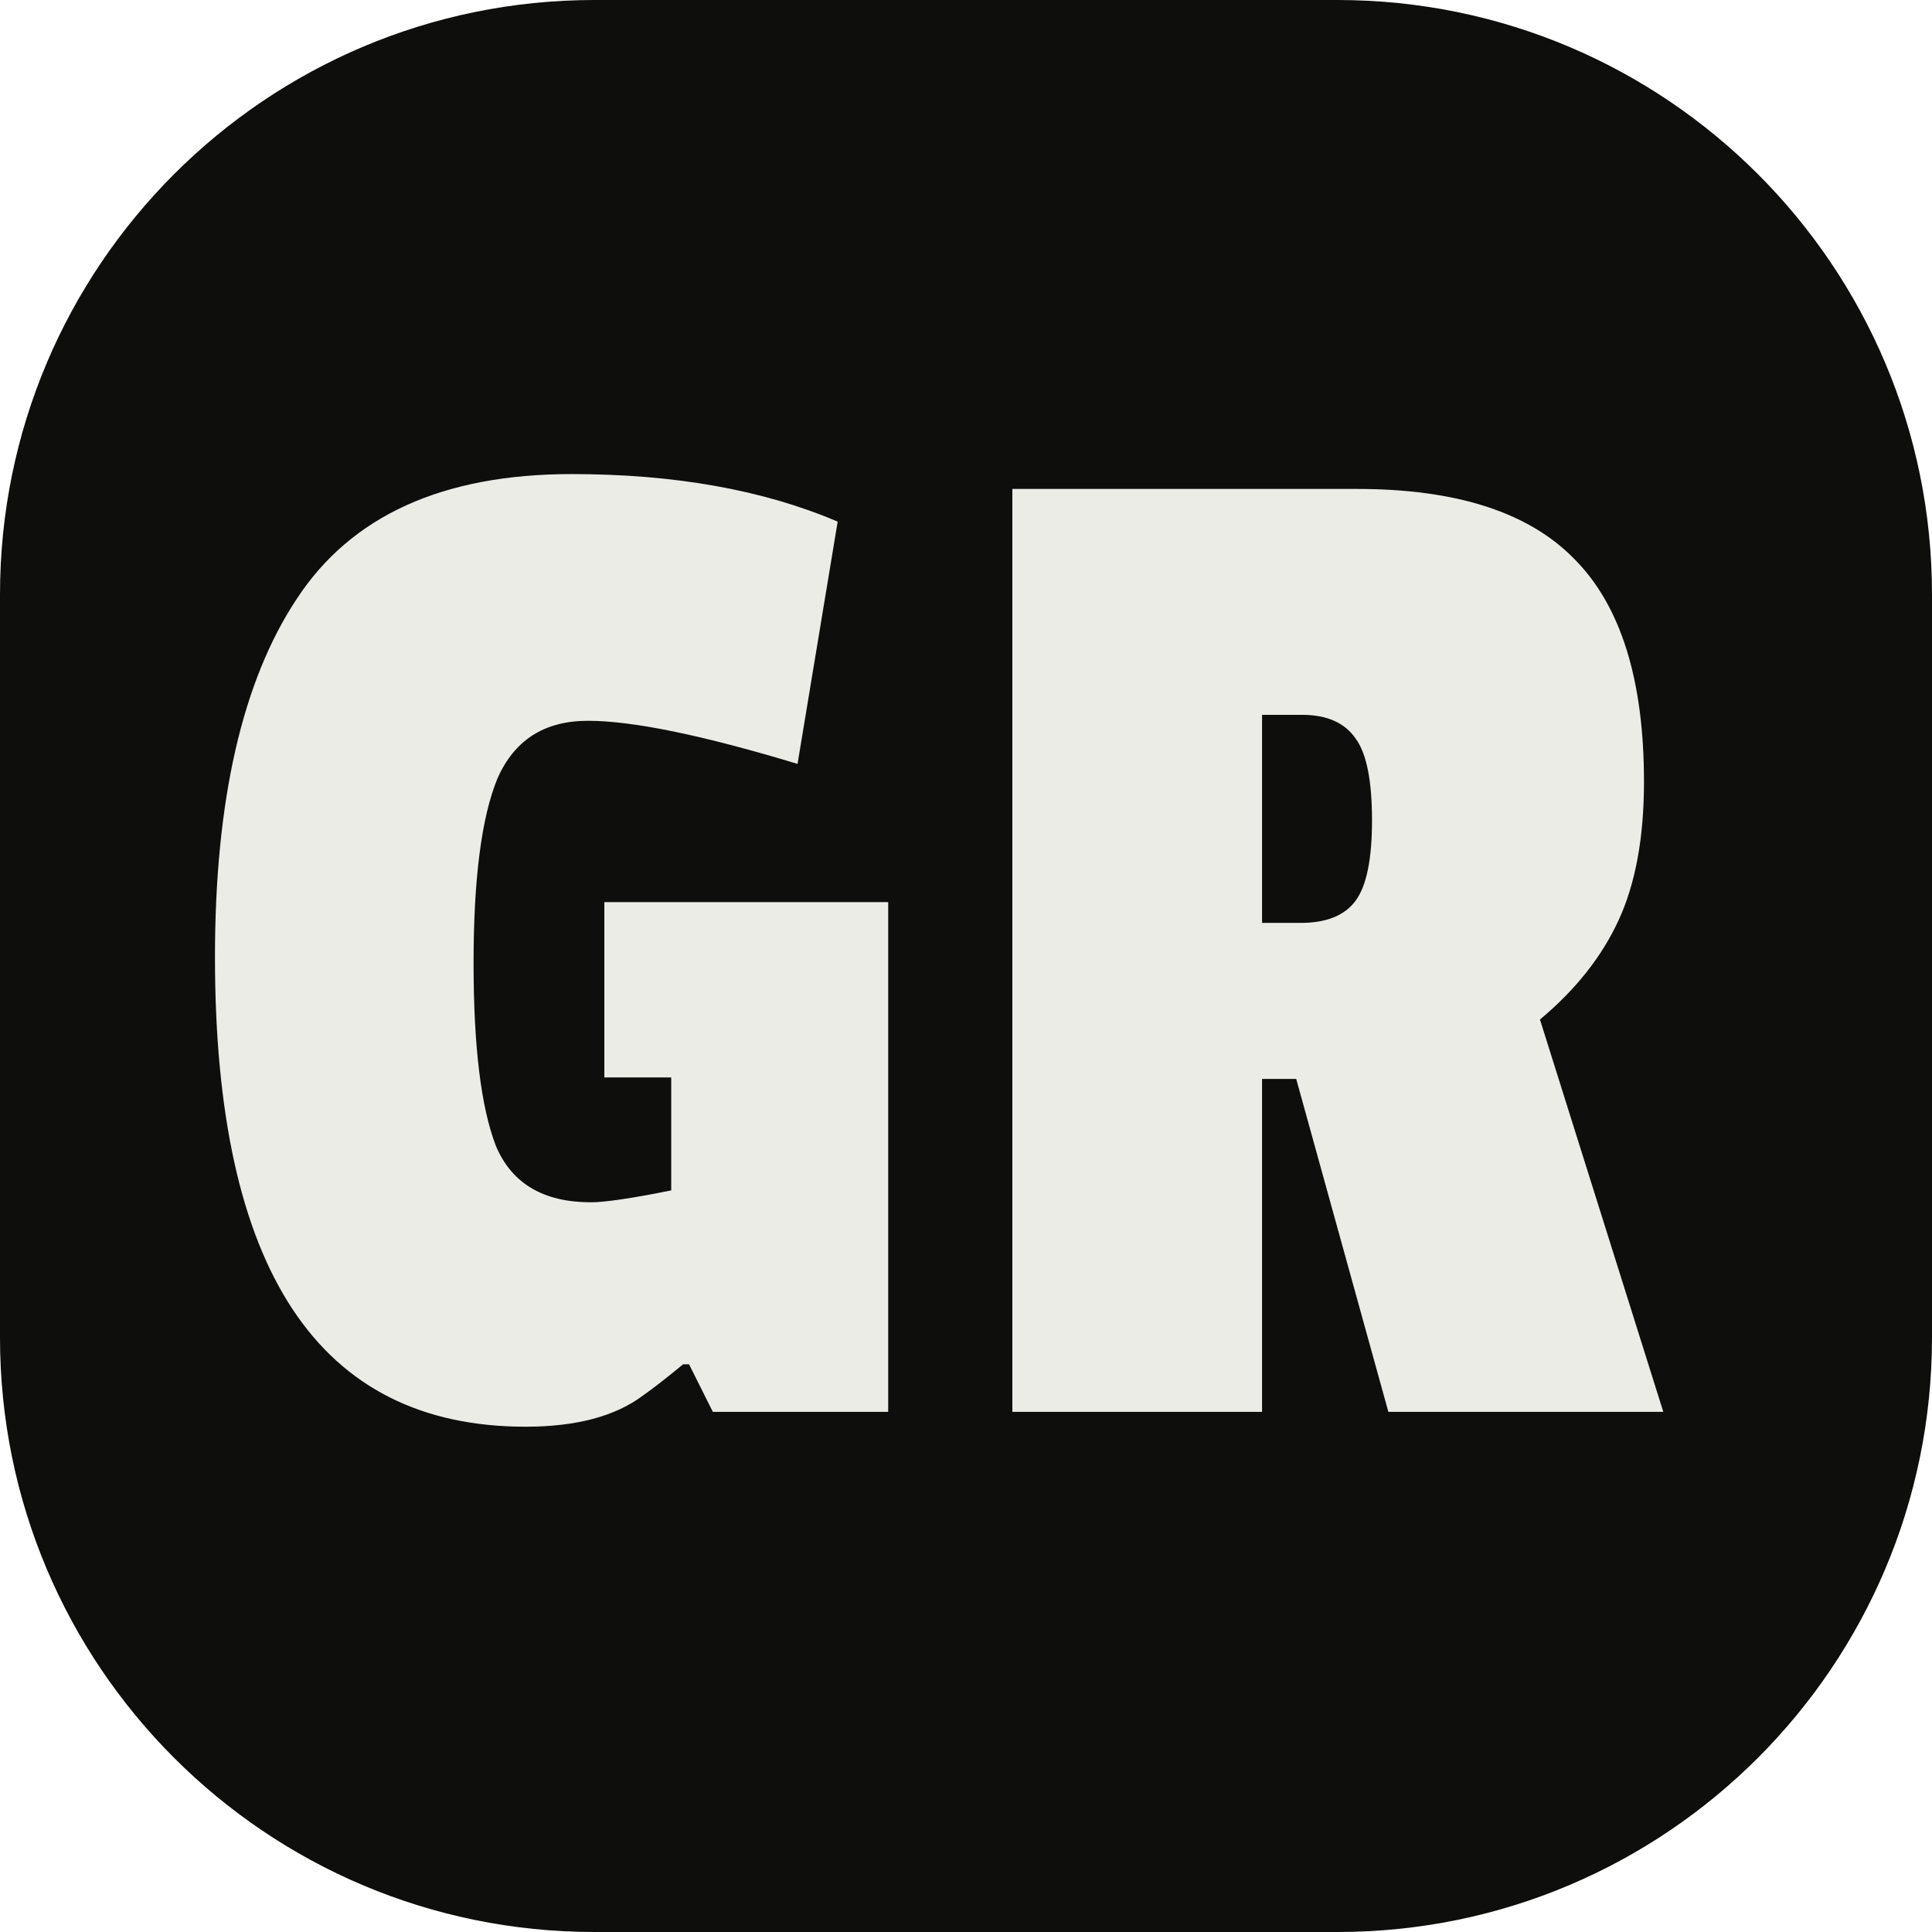
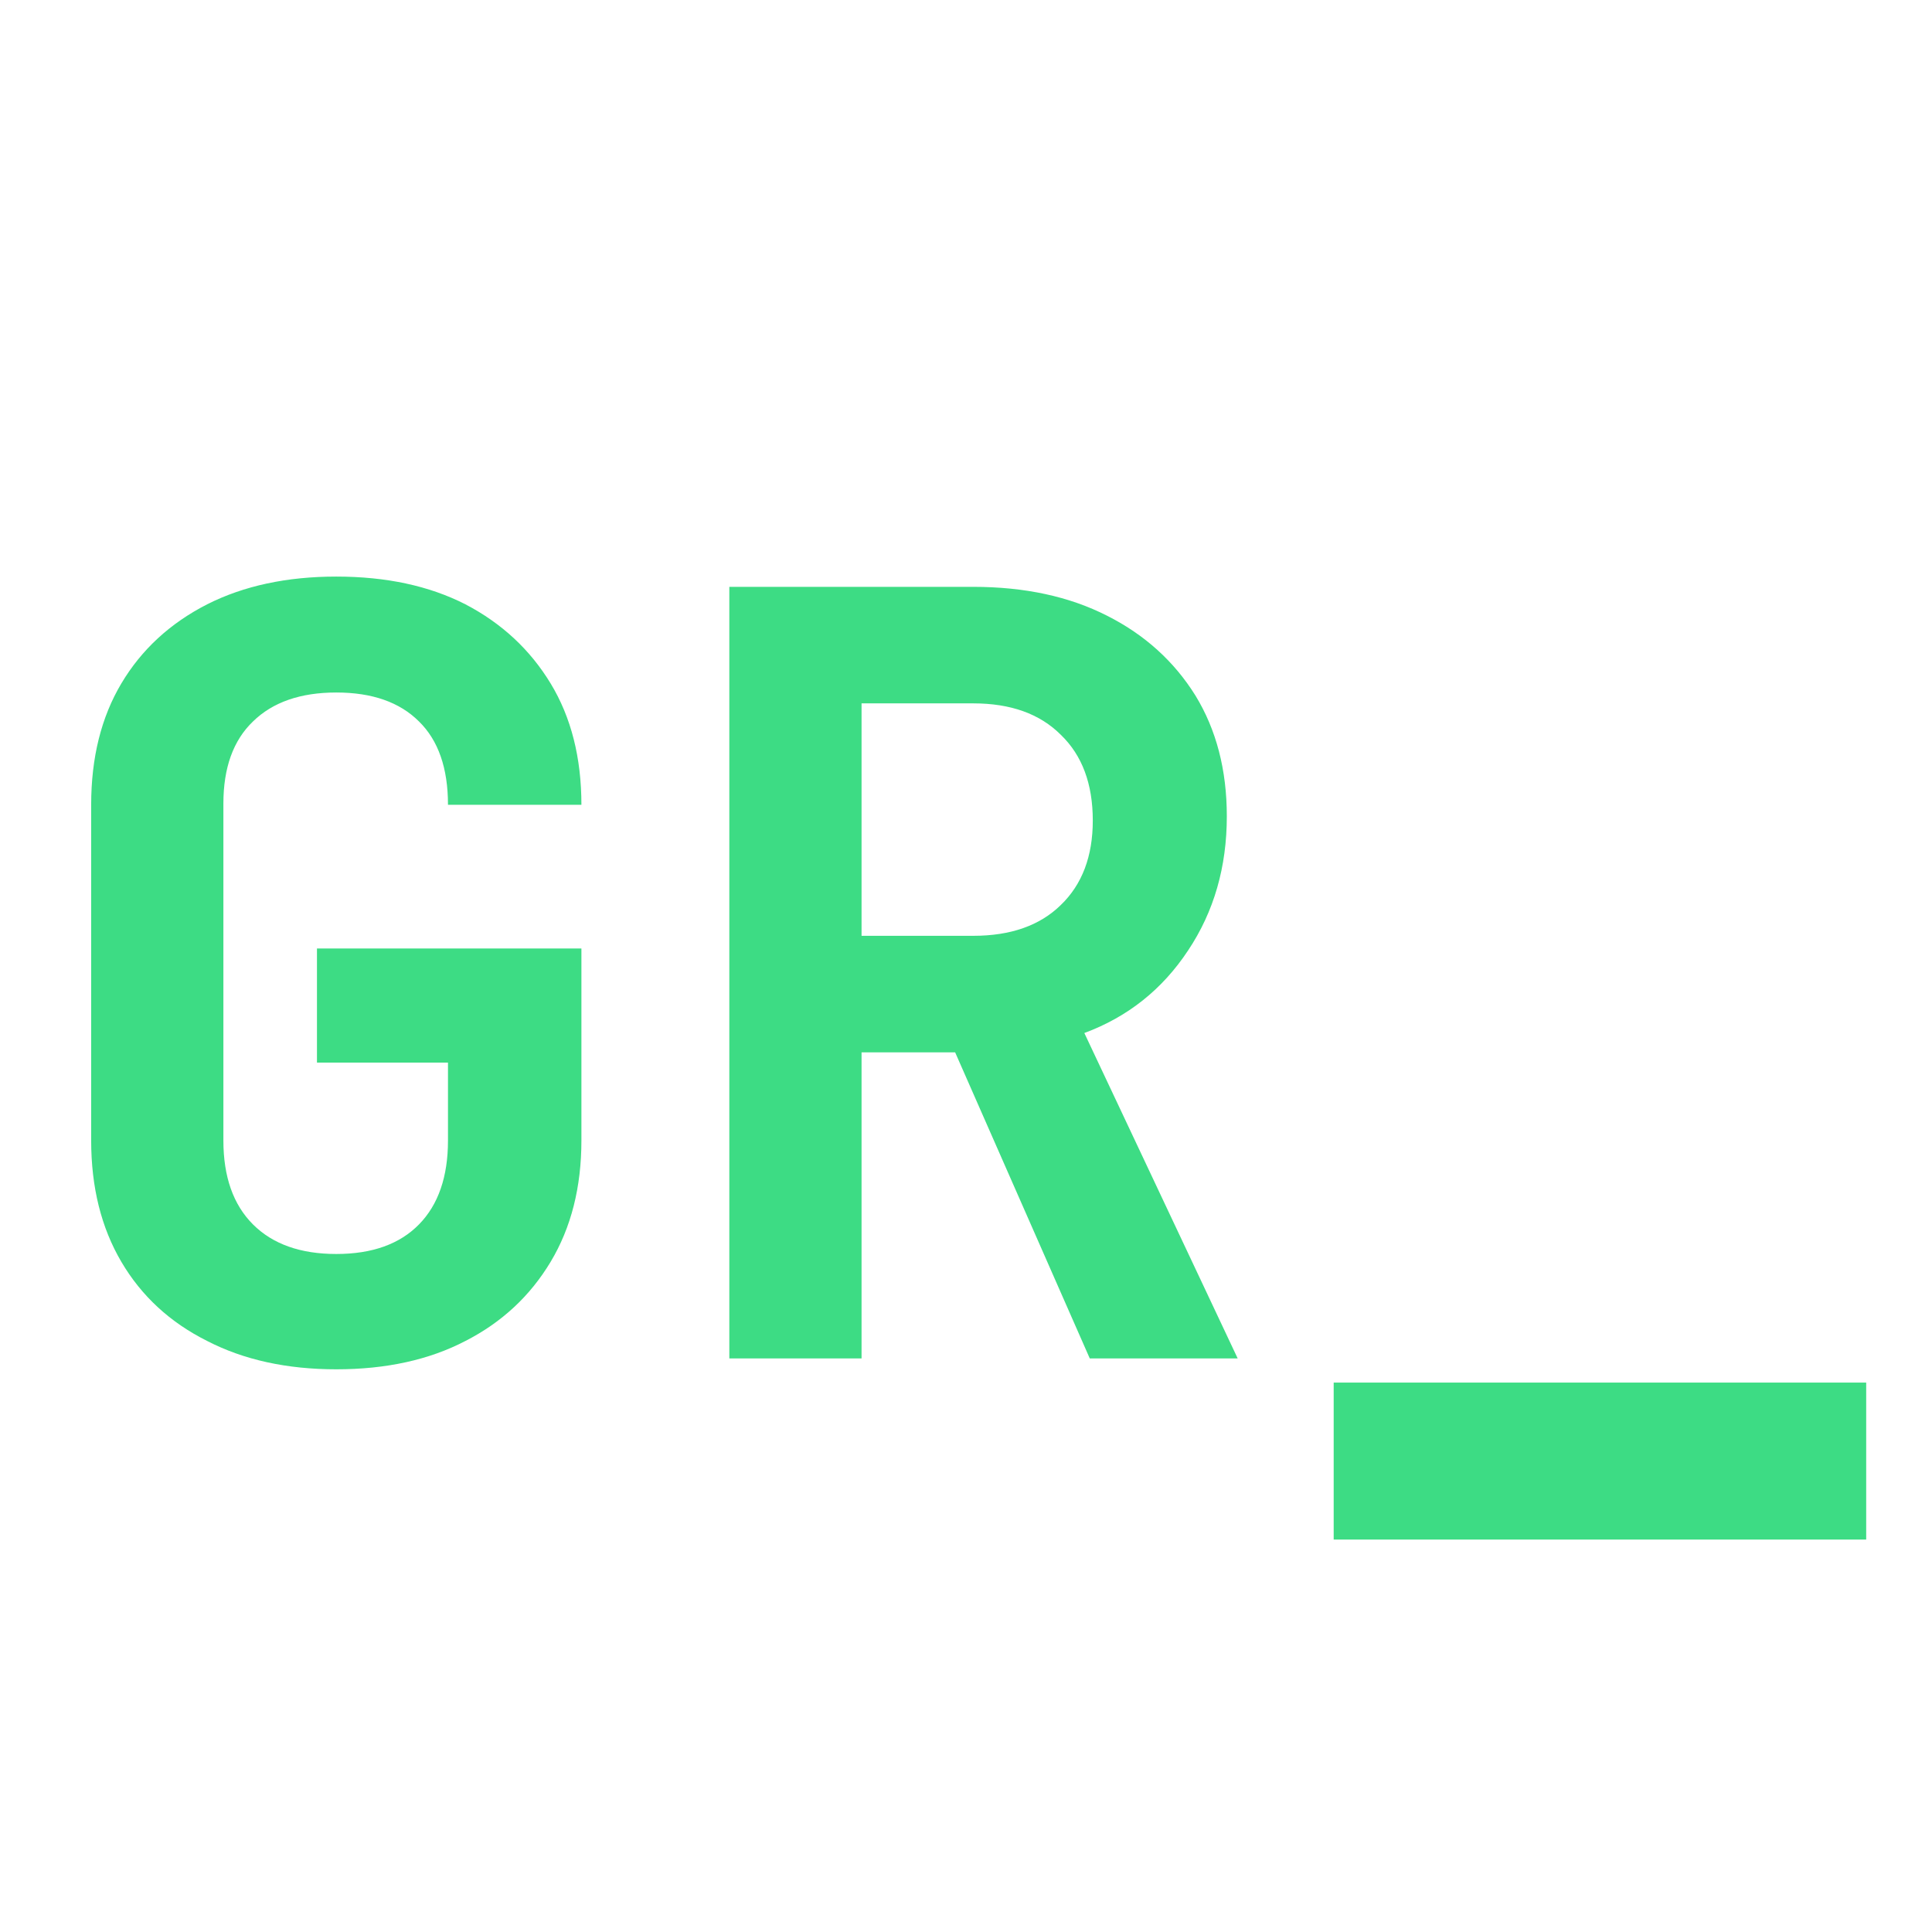
- <svg xmlns="http://www.w3.org/2000/svg" width="26" height="26" viewBox="0 0 26 26" fill="none">
-   <rect width="26" height="26" rx="8" fill="#0E0E0D" />
-   <path d="M10.733 10.28C9.453 9.893 8.513 9.7 7.913 9.7C7.326 9.7 6.92 9.96 6.693 10.48C6.48 11 6.373 11.827 6.373 12.96C6.373 14.08 6.473 14.9 6.673 15.42C6.886 15.927 7.313 16.18 7.953 16.18C8.14 16.18 8.5 16.127 9.033 16.02V14.5H8.133V12.14H11.953V19H9.593L9.273 18.36H9.193C8.966 18.547 8.786 18.687 8.653 18.78C8.28 19.06 7.753 19.2 7.073 19.2C4.286 19.2 2.893 17.093 2.893 12.88C2.893 10.773 3.26 9.167 3.993 8.06C4.726 6.94 5.96 6.38 7.693 6.38C9.08 6.38 10.273 6.593 11.273 7.02L10.733 10.28ZM22.124 10.52C22.124 11.267 22.011 11.887 21.784 12.38C21.558 12.873 21.204 13.32 20.724 13.72L22.384 19H18.684L17.444 14.52H16.984V19H13.624V6.58H18.264C19.598 6.58 20.571 6.893 21.184 7.52C21.811 8.147 22.124 9.147 22.124 10.52ZM17.504 12.42C17.851 12.42 18.098 12.32 18.244 12.12C18.391 11.92 18.464 11.56 18.464 11.04C18.464 10.507 18.391 10.14 18.244 9.94C18.098 9.727 17.858 9.62 17.524 9.62H16.984V12.42H17.504Z" fill="#ECECE7" />
+ <svg xmlns="http://www.w3.org/2000/svg" viewBox="0 0 32 32" width="512" height="512">
+   <g fill="#3DDC84">
+     <path d="M5.57 22.68L5.57 22.68Q4.34 22.68 3.43 22.21Q2.51 21.75 2.01 20.90Q1.51 20.05 1.51 18.89L1.51 18.89L1.51 13.33Q1.51 12.16 2.01 11.32Q2.51 10.48 3.43 10.01Q4.34 9.55 5.57 9.55L5.57 9.55Q6.81 9.55 7.71 10.01Q8.61 10.48 9.12 11.32Q9.63 12.16 9.63 13.33L9.63 13.33L7.42 13.33Q7.42 12.42 6.94 11.95Q6.46 11.47 5.57 11.47L5.57 11.47Q4.68 11.47 4.19 11.95Q3.70 12.42 3.70 13.31L3.70 13.31L3.70 18.89Q3.70 19.79 4.19 20.28Q4.68 20.77 5.57 20.77L5.57 20.77Q6.46 20.77 6.94 20.28Q7.42 19.79 7.42 18.89L7.42 18.89L7.42 17.60L5.25 17.60L5.25 15.71L9.63 15.71L9.63 18.89Q9.63 20.05 9.12 20.90Q8.61 21.75 7.71 22.21Q6.81 22.68 5.57 22.68ZM14.27 22.50L12.08 22.50L12.08 9.72L16.12 9.72Q17.40 9.72 18.34 10.20Q19.27 10.67 19.80 11.52Q20.32 12.37 20.32 13.52L20.32 13.52Q20.32 14.78 19.68 15.74Q19.04 16.71 17.96 17.11L17.96 17.11L20.50 22.50L18.05 22.50L15.82 17.43L14.27 17.43L14.27 22.50ZM14.27 11.65L14.27 15.50L16.12 15.50Q17.05 15.50 17.57 14.99Q18.10 14.48 18.10 13.59L18.10 13.59Q18.10 12.68 17.57 12.17Q17.05 11.65 16.12 11.65L16.12 11.65L14.27 11.65Z" />
+     <rect x="22.09" y="22.90" width="8.82" height="2.6" />
+   </g>
</svg>
